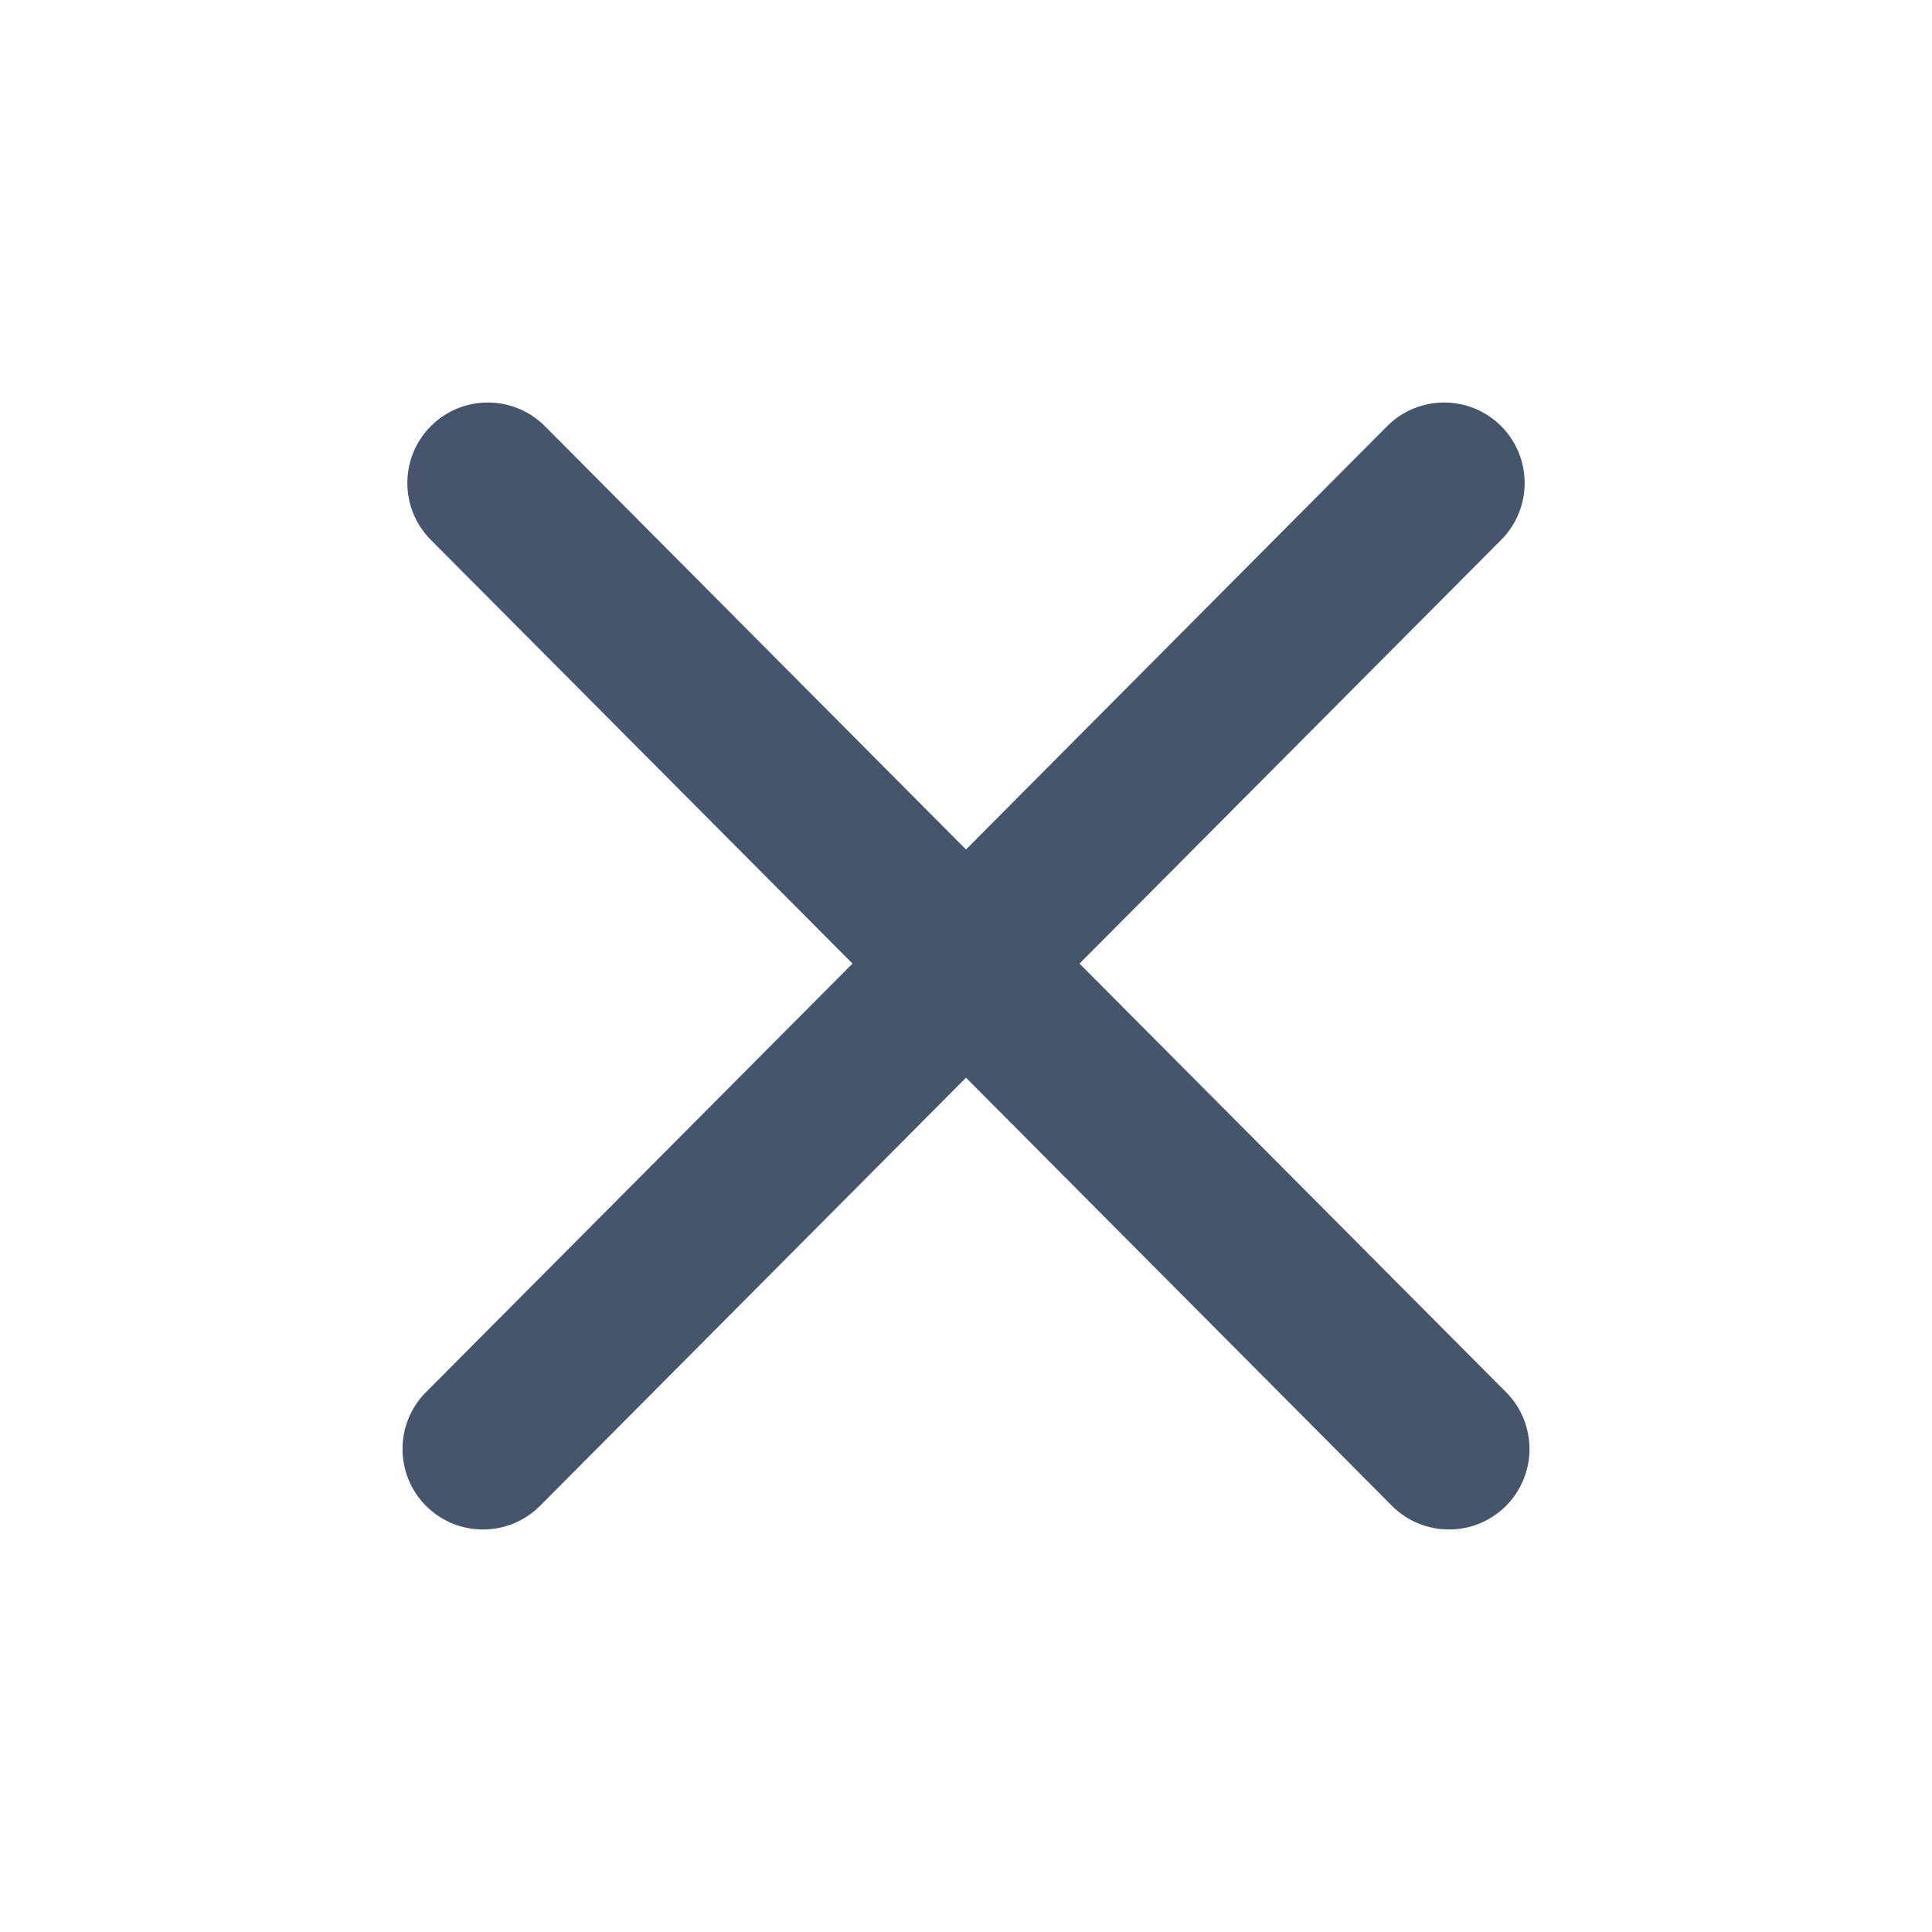
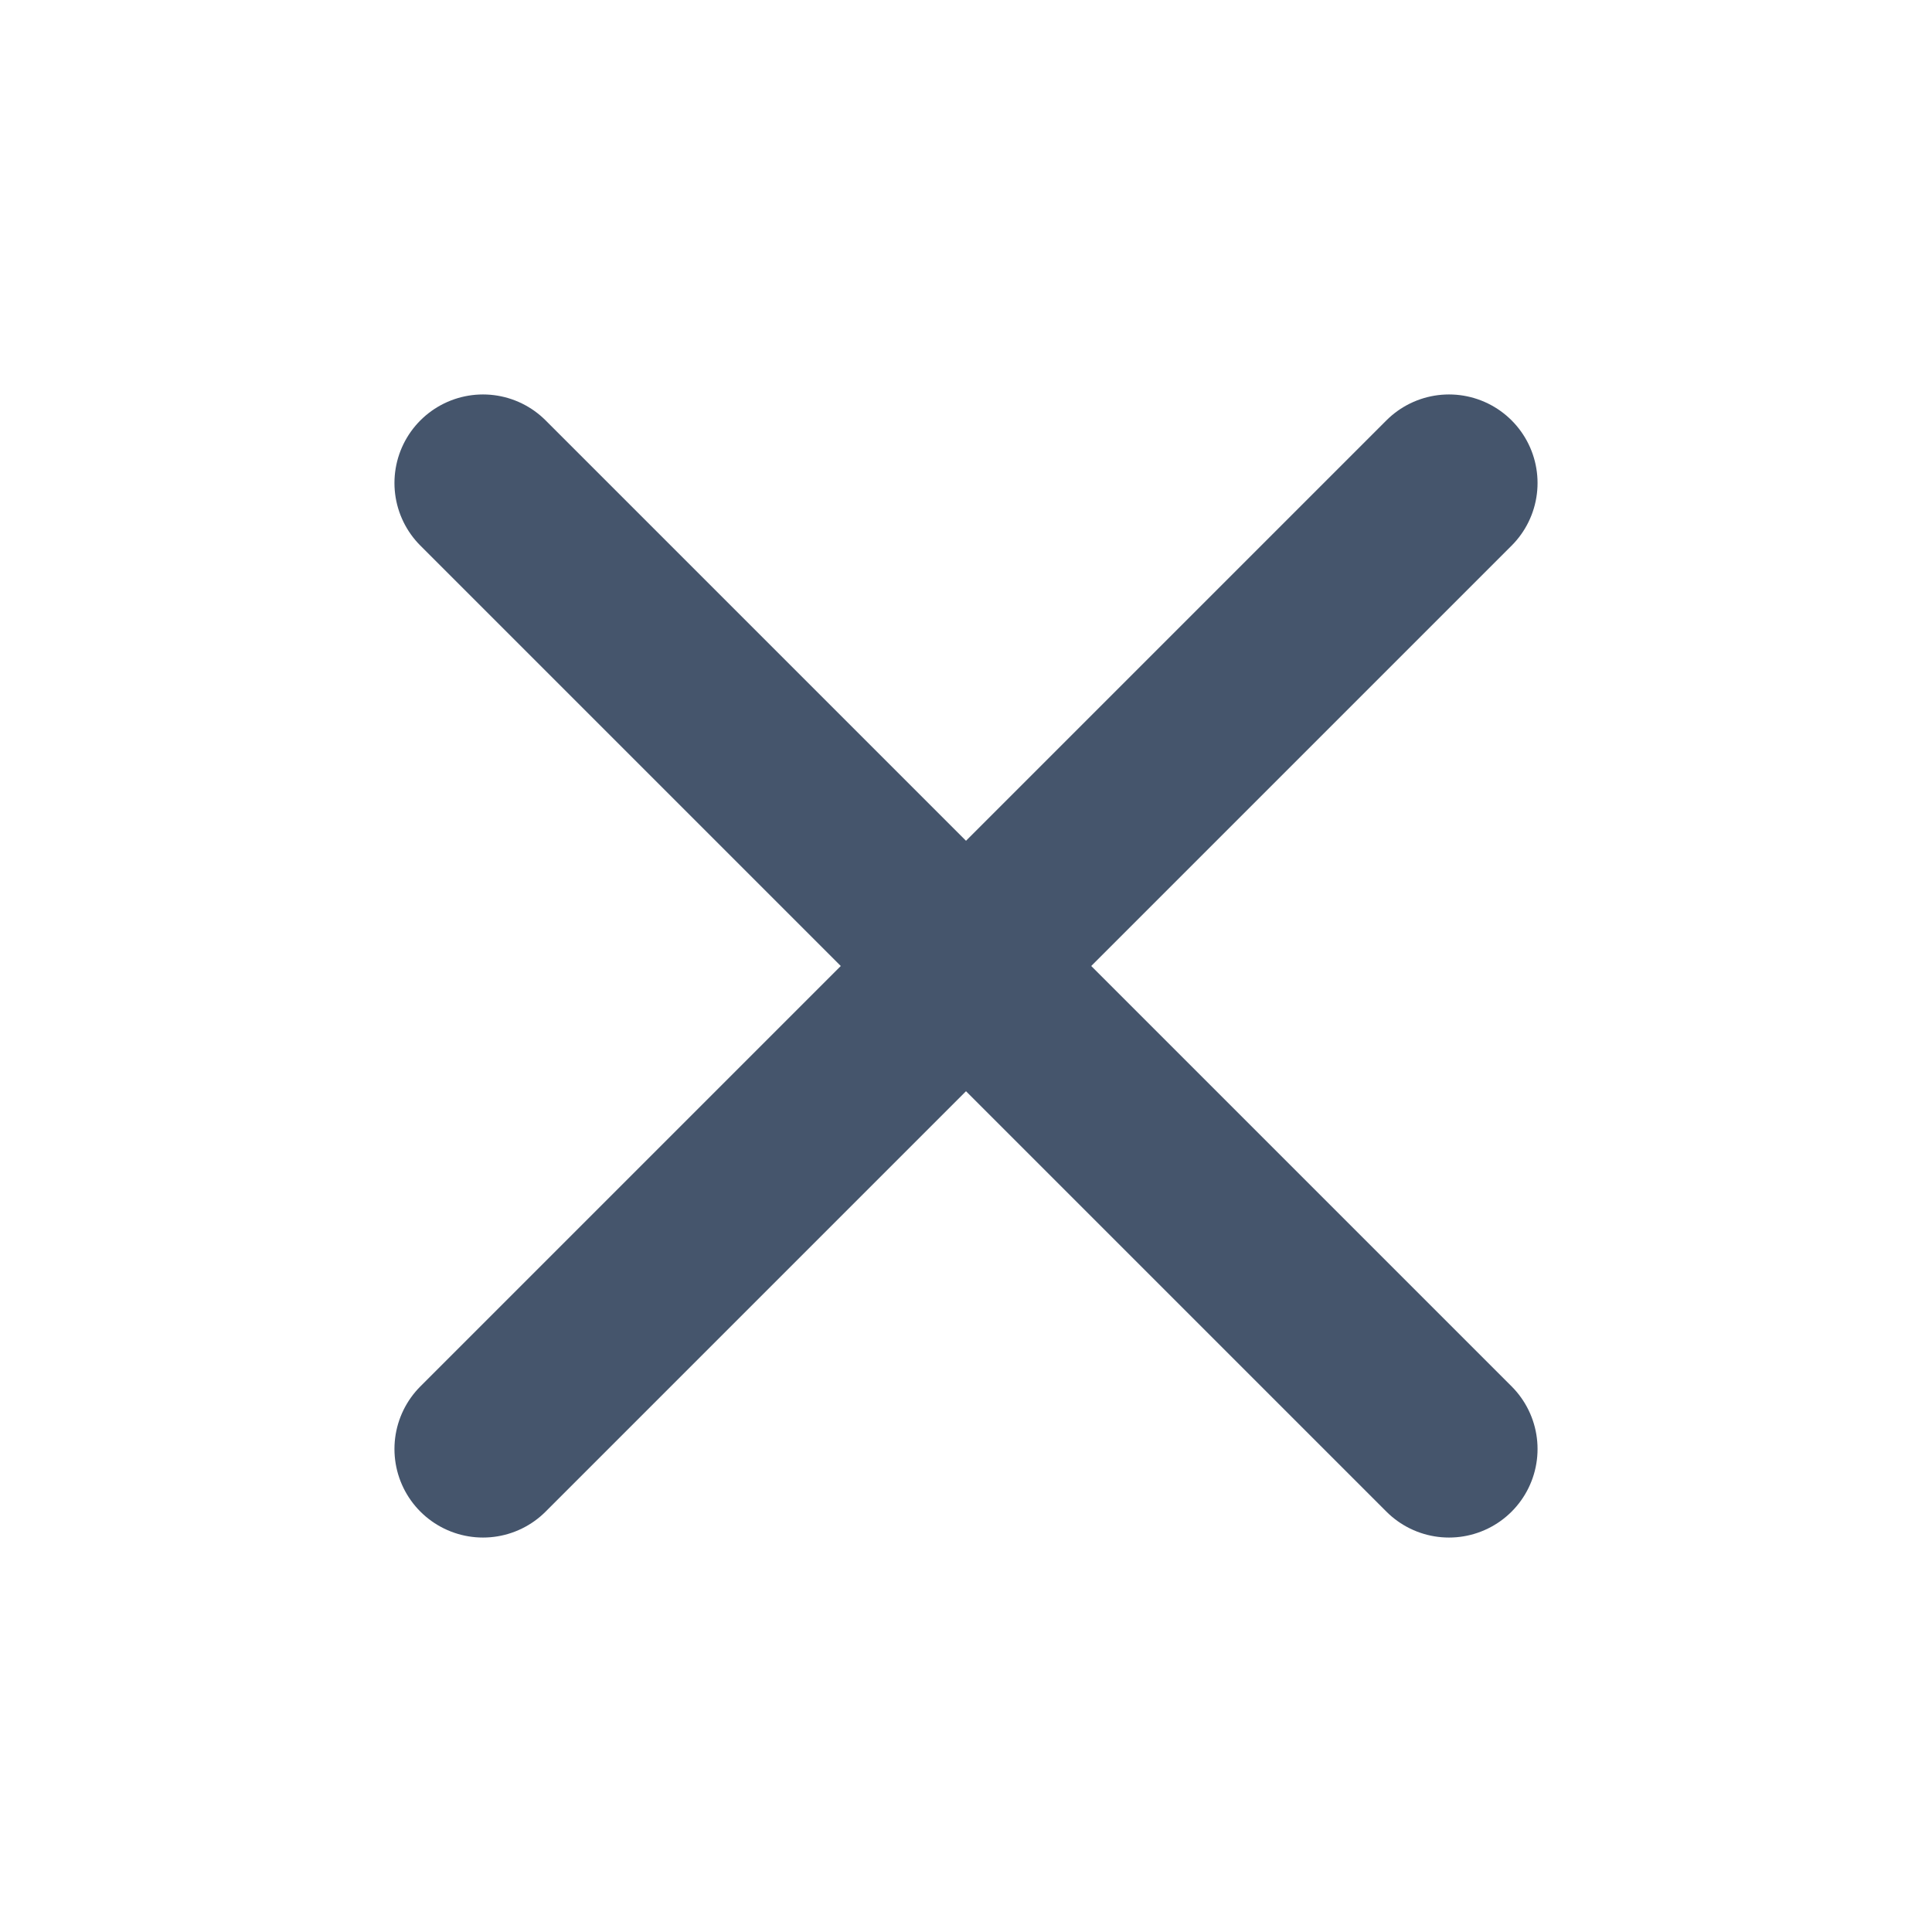
- <svg xmlns="http://www.w3.org/2000/svg" preserveAspectRatio="none" overflow="visible" style="display: block;" width="16" height="16" viewBox="0 0 16 16" fill="none">
-   <g id="close">
-     <path id="Vector" fill-rule="evenodd" clip-rule="evenodd" d="M12.43 3.527C12.691 3.787 12.692 4.209 12.433 4.47L8.94 7.98L12.473 11.53C12.732 11.791 12.731 12.213 12.47 12.473C12.209 12.732 11.787 12.731 11.527 12.47L8 8.925L4.473 12.47C4.213 12.731 3.791 12.732 3.53 12.473C3.269 12.213 3.268 11.791 3.527 11.53L7.06 7.98L3.567 4.47C3.308 4.209 3.309 3.787 3.57 3.527C3.831 3.268 4.253 3.269 4.513 3.53L8 7.035L11.487 3.53C11.747 3.269 12.169 3.268 12.43 3.527Z" fill="#45556C" />
-   </g>
+ <svg xmlns="http://www.w3.org/2000/svg" viewBox="0 0 24 24" fill="none" stroke="#45556C" stroke-width="2.2" stroke-linecap="round" stroke-linejoin="round">
+   <path d="M18 6 6 18" />
+   <path d="m6 6 12 12" />
</svg>
